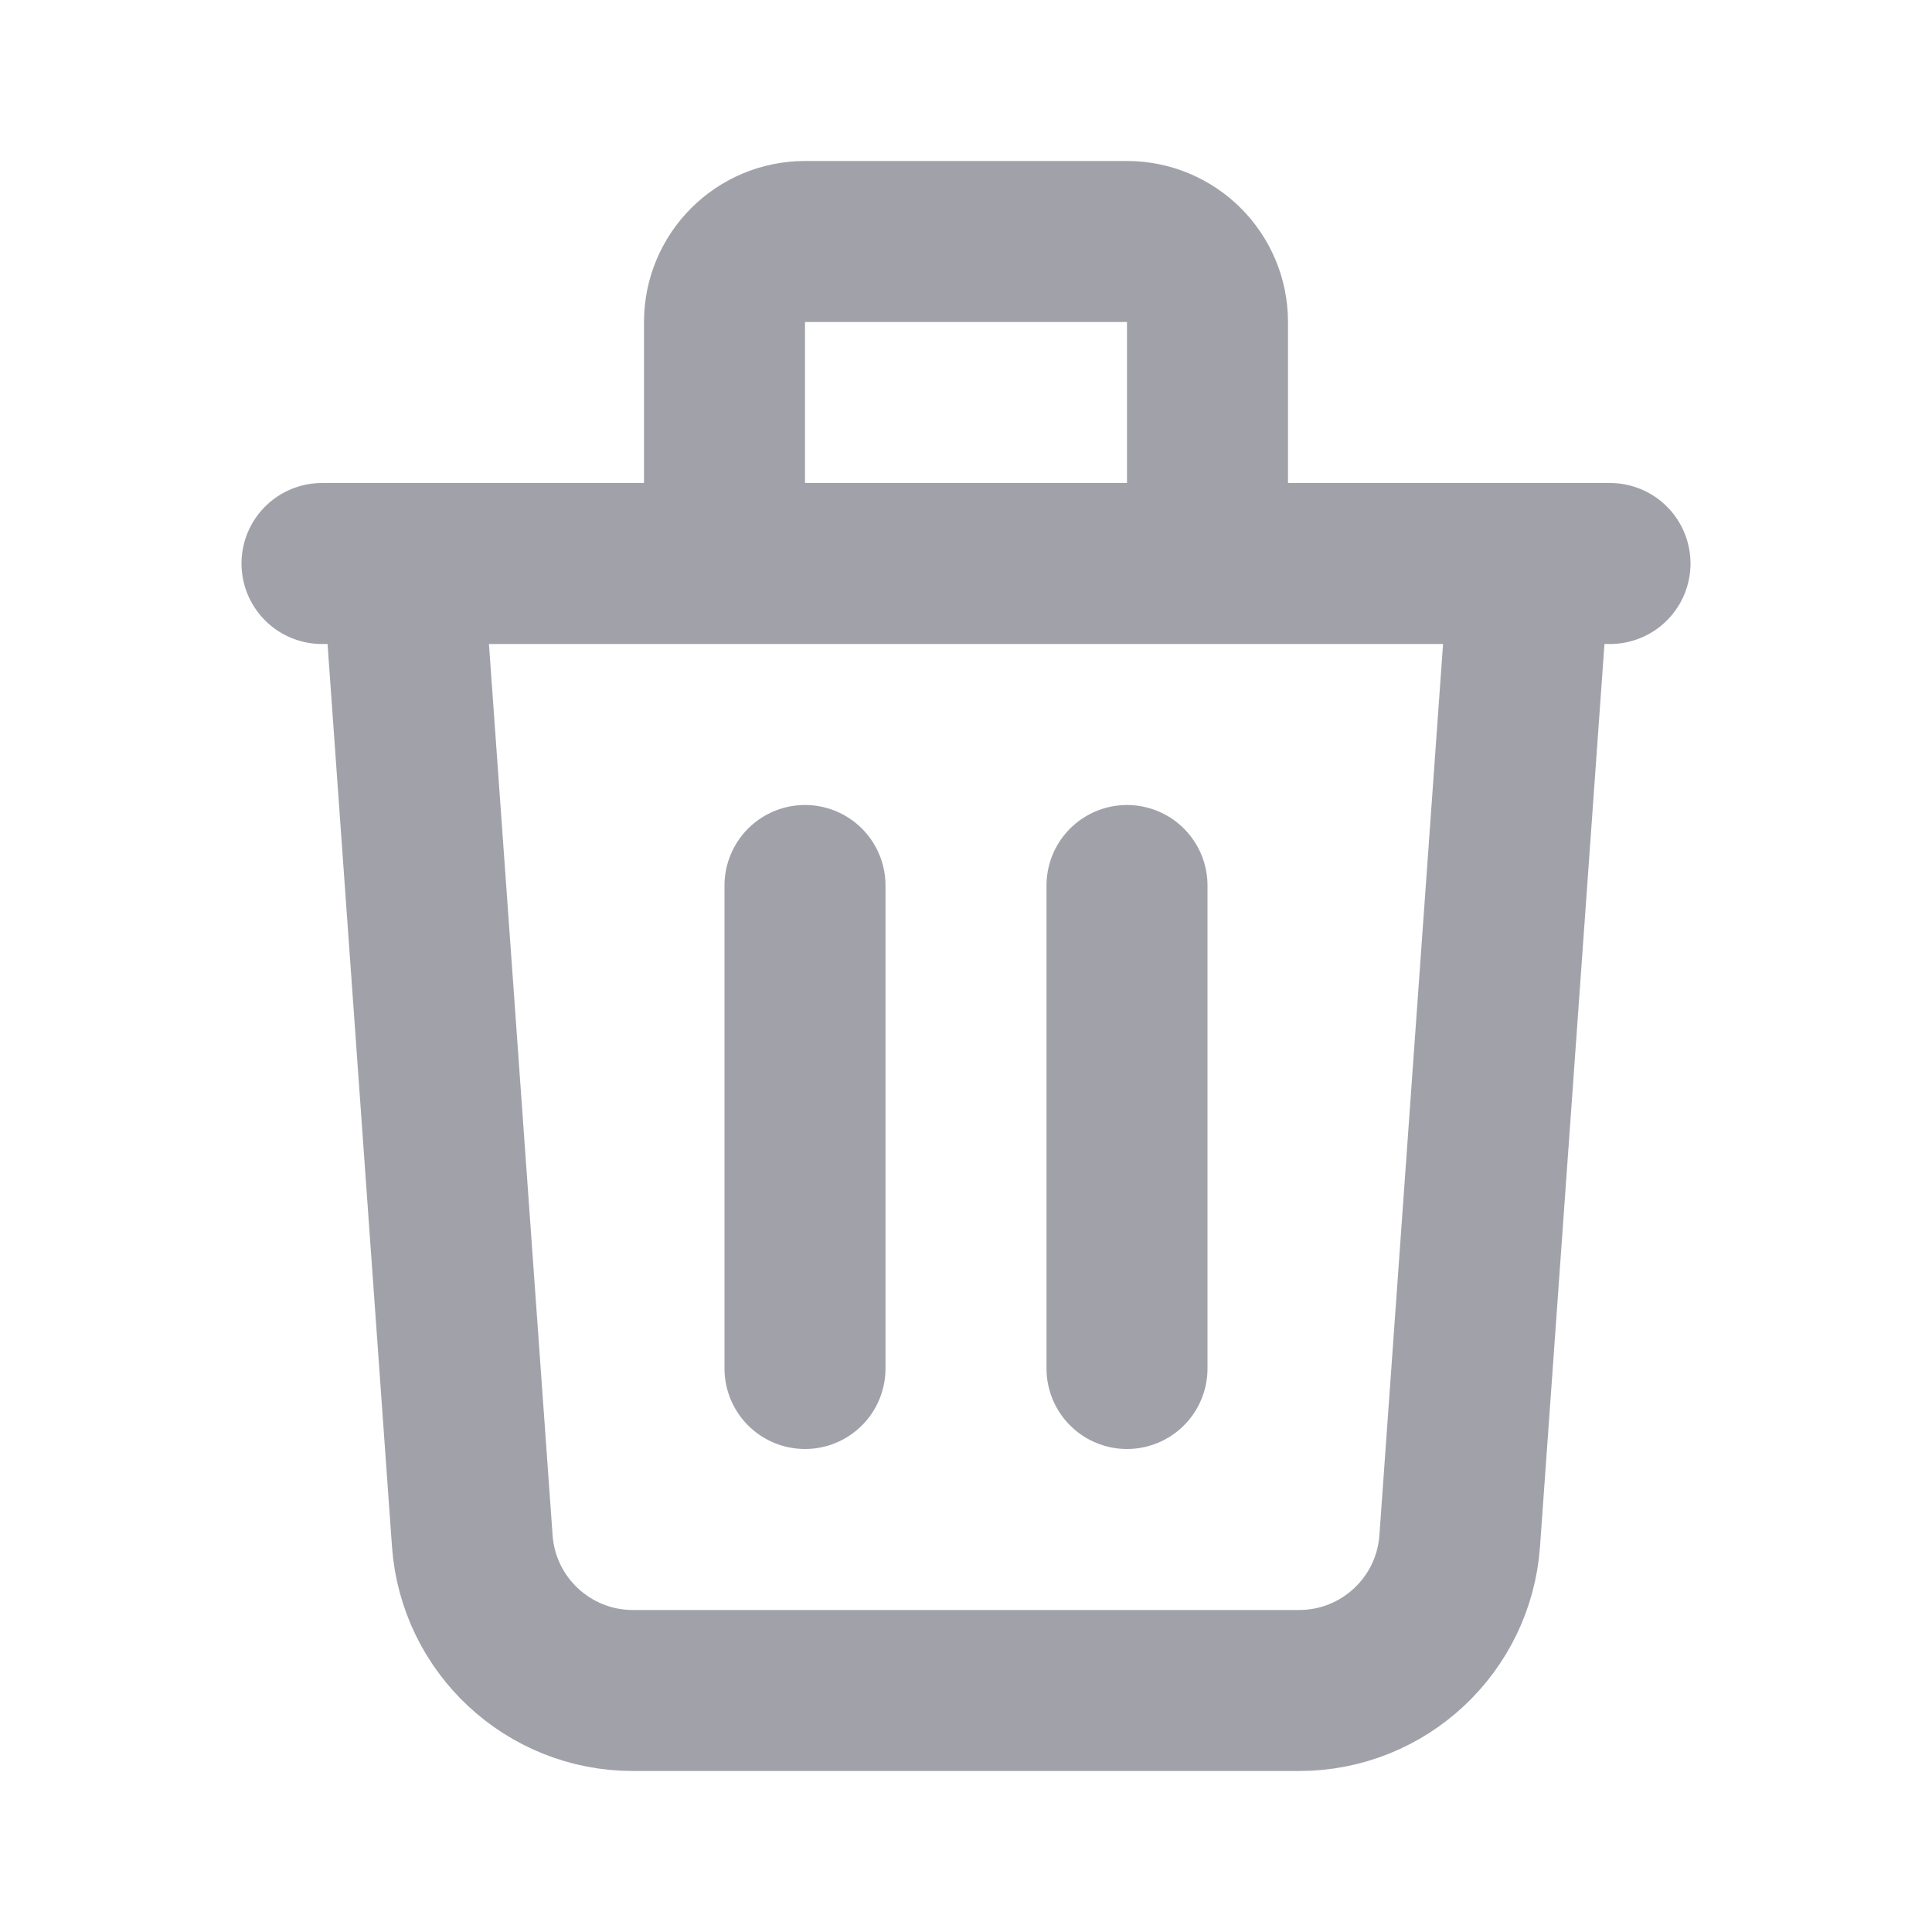
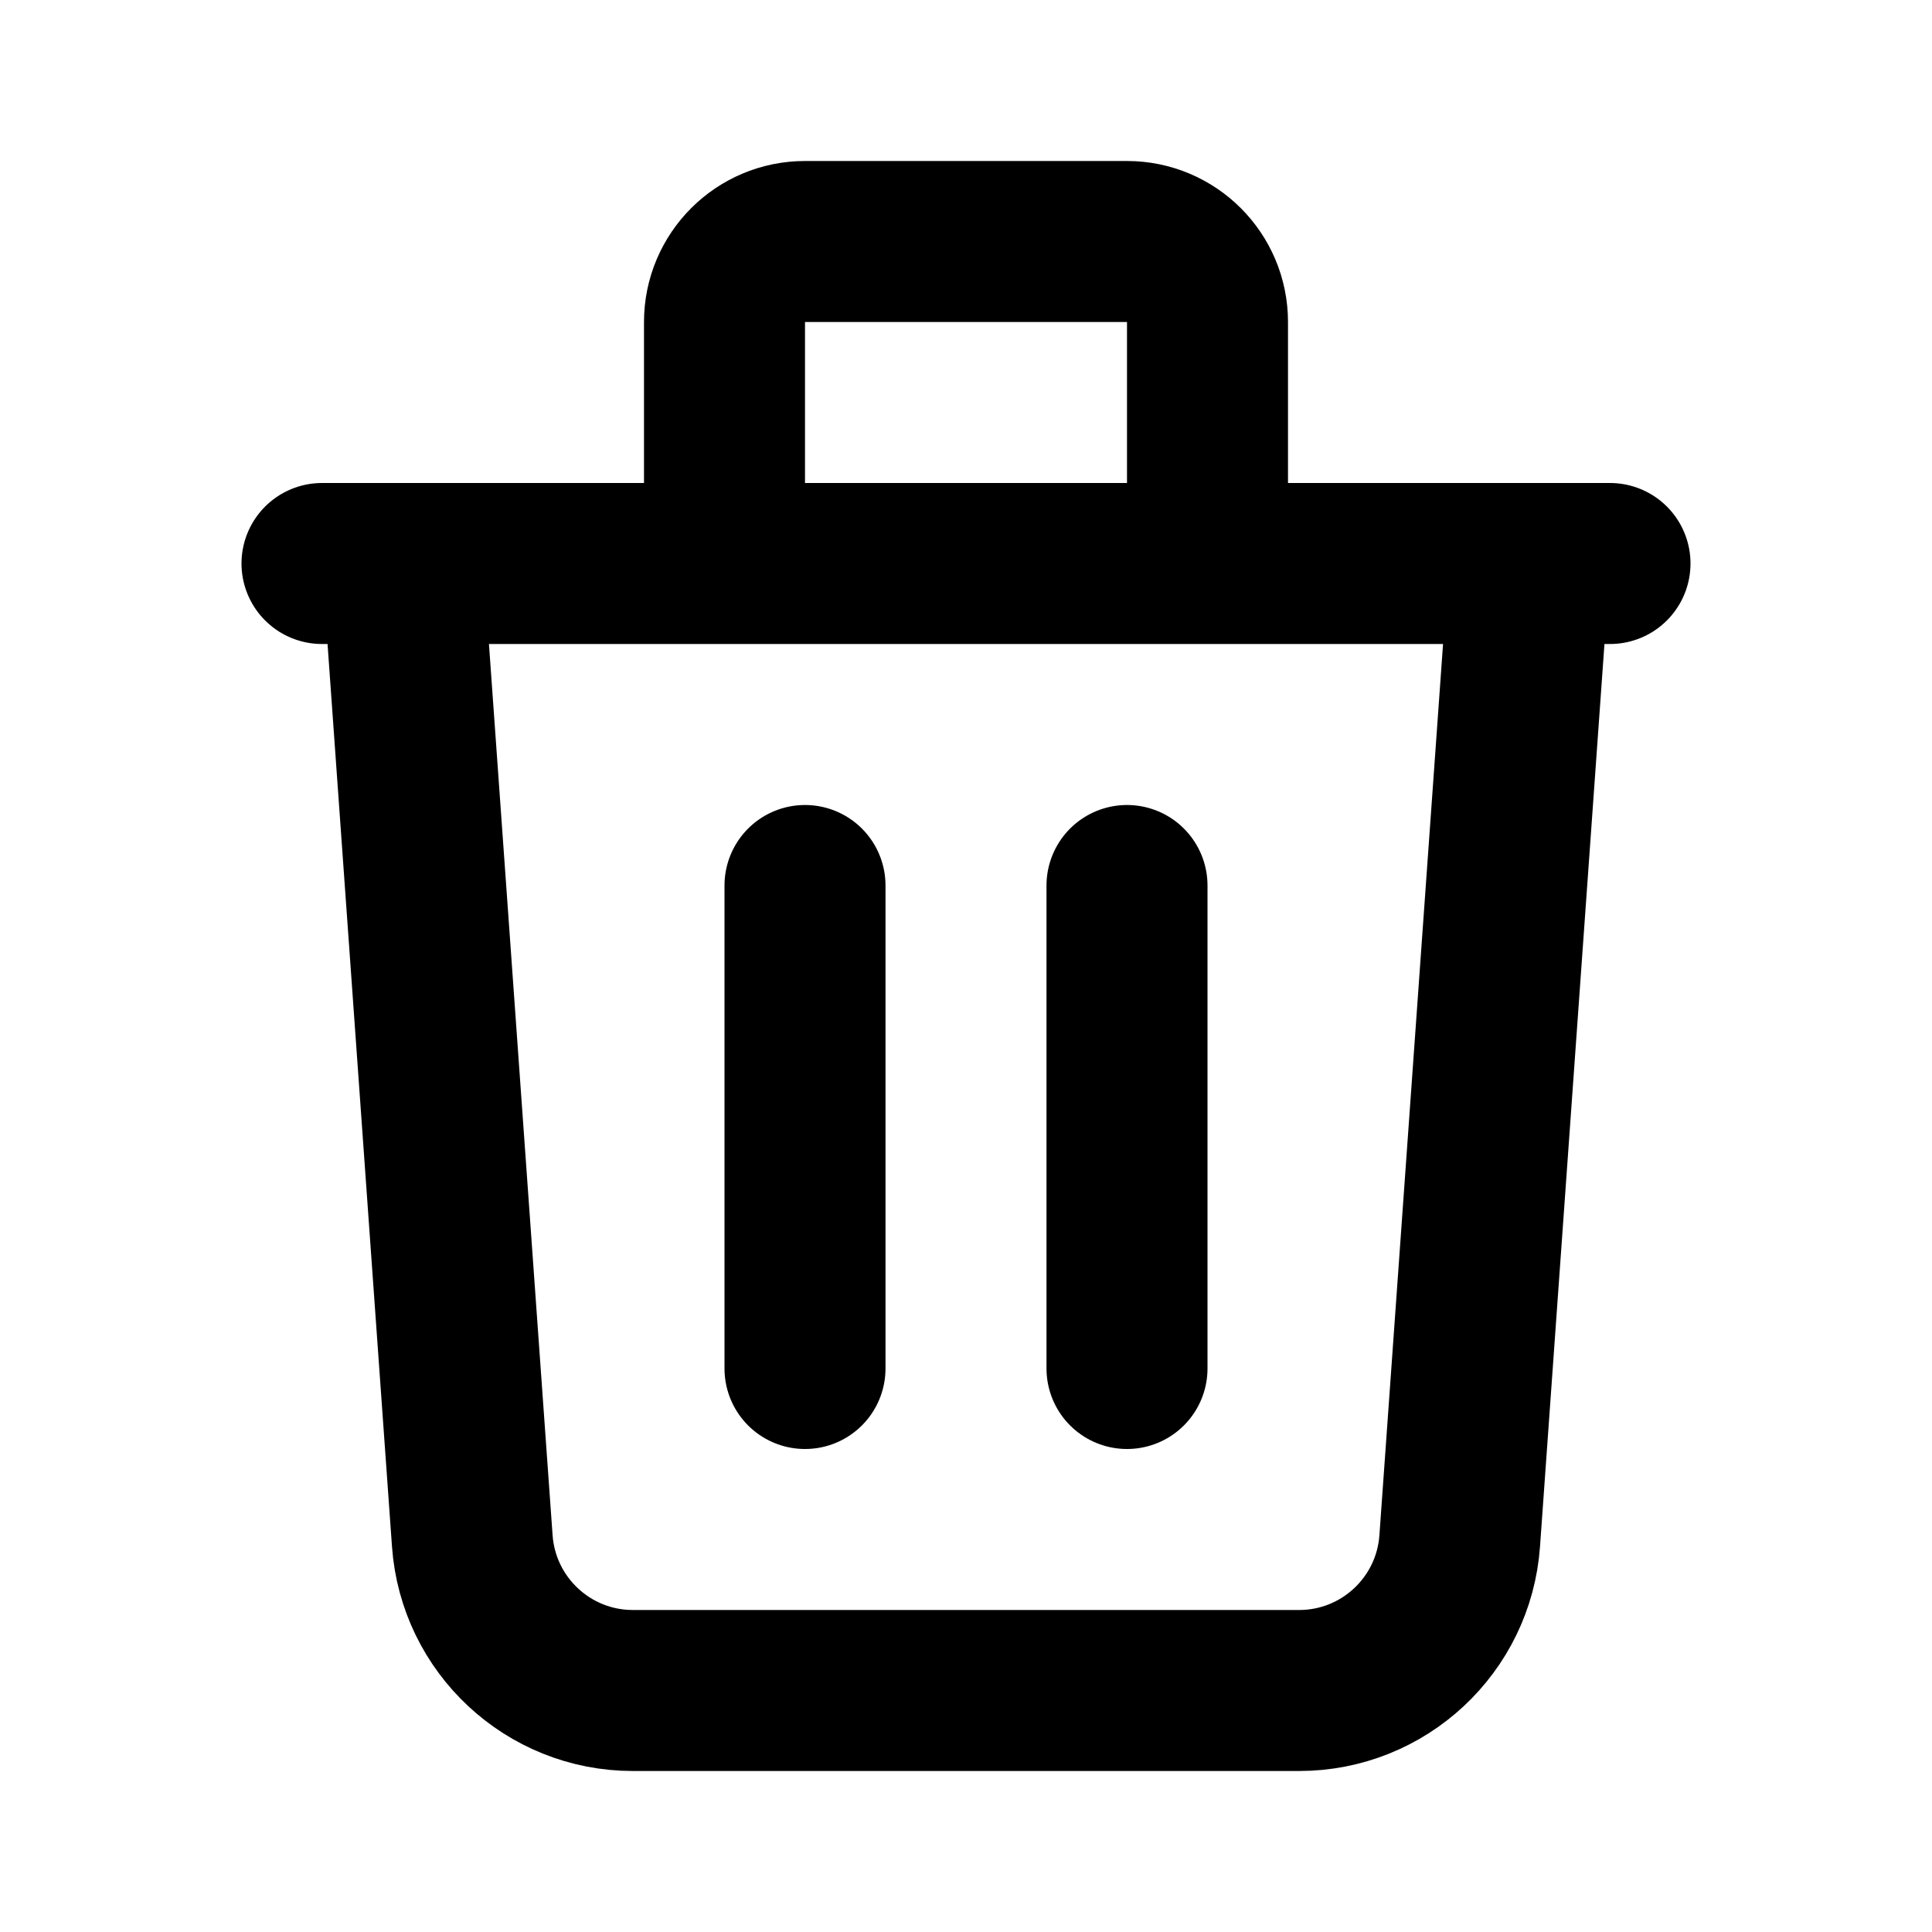
<svg xmlns="http://www.w3.org/2000/svg" width="24" height="24" viewBox="0 0 24 24" fill="none">
-   <path d="M19 7L18.133 19.142C18.058 20.189 17.187 21 16.138 21H7.862C6.813 21 5.942 20.189 5.867 19.142L5 7M10 11V17M14 11V17M15 7V4C15 3.448 14.552 3 14 3H10C9.448 3 9 3.448 9 4V7M4 7H20" stroke="#A1A1AA" stroke-width="2" stroke-linecap="round" stroke-linejoin="round" />
+   <path d="M19 7L18.133 19.142C18.058 20.189 17.187 21 16.138 21H7.862C6.813 21 5.942 20.189 5.867 19.142L5 7M10 11V17M14 11V17M15 7V4C15 3.448 14.552 3 14 3H10C9.448 3 9 3.448 9 4V7M4 7H20" stroke="currentColor" stroke-width="2" stroke-linecap="round" stroke-linejoin="round" />
</svg>
